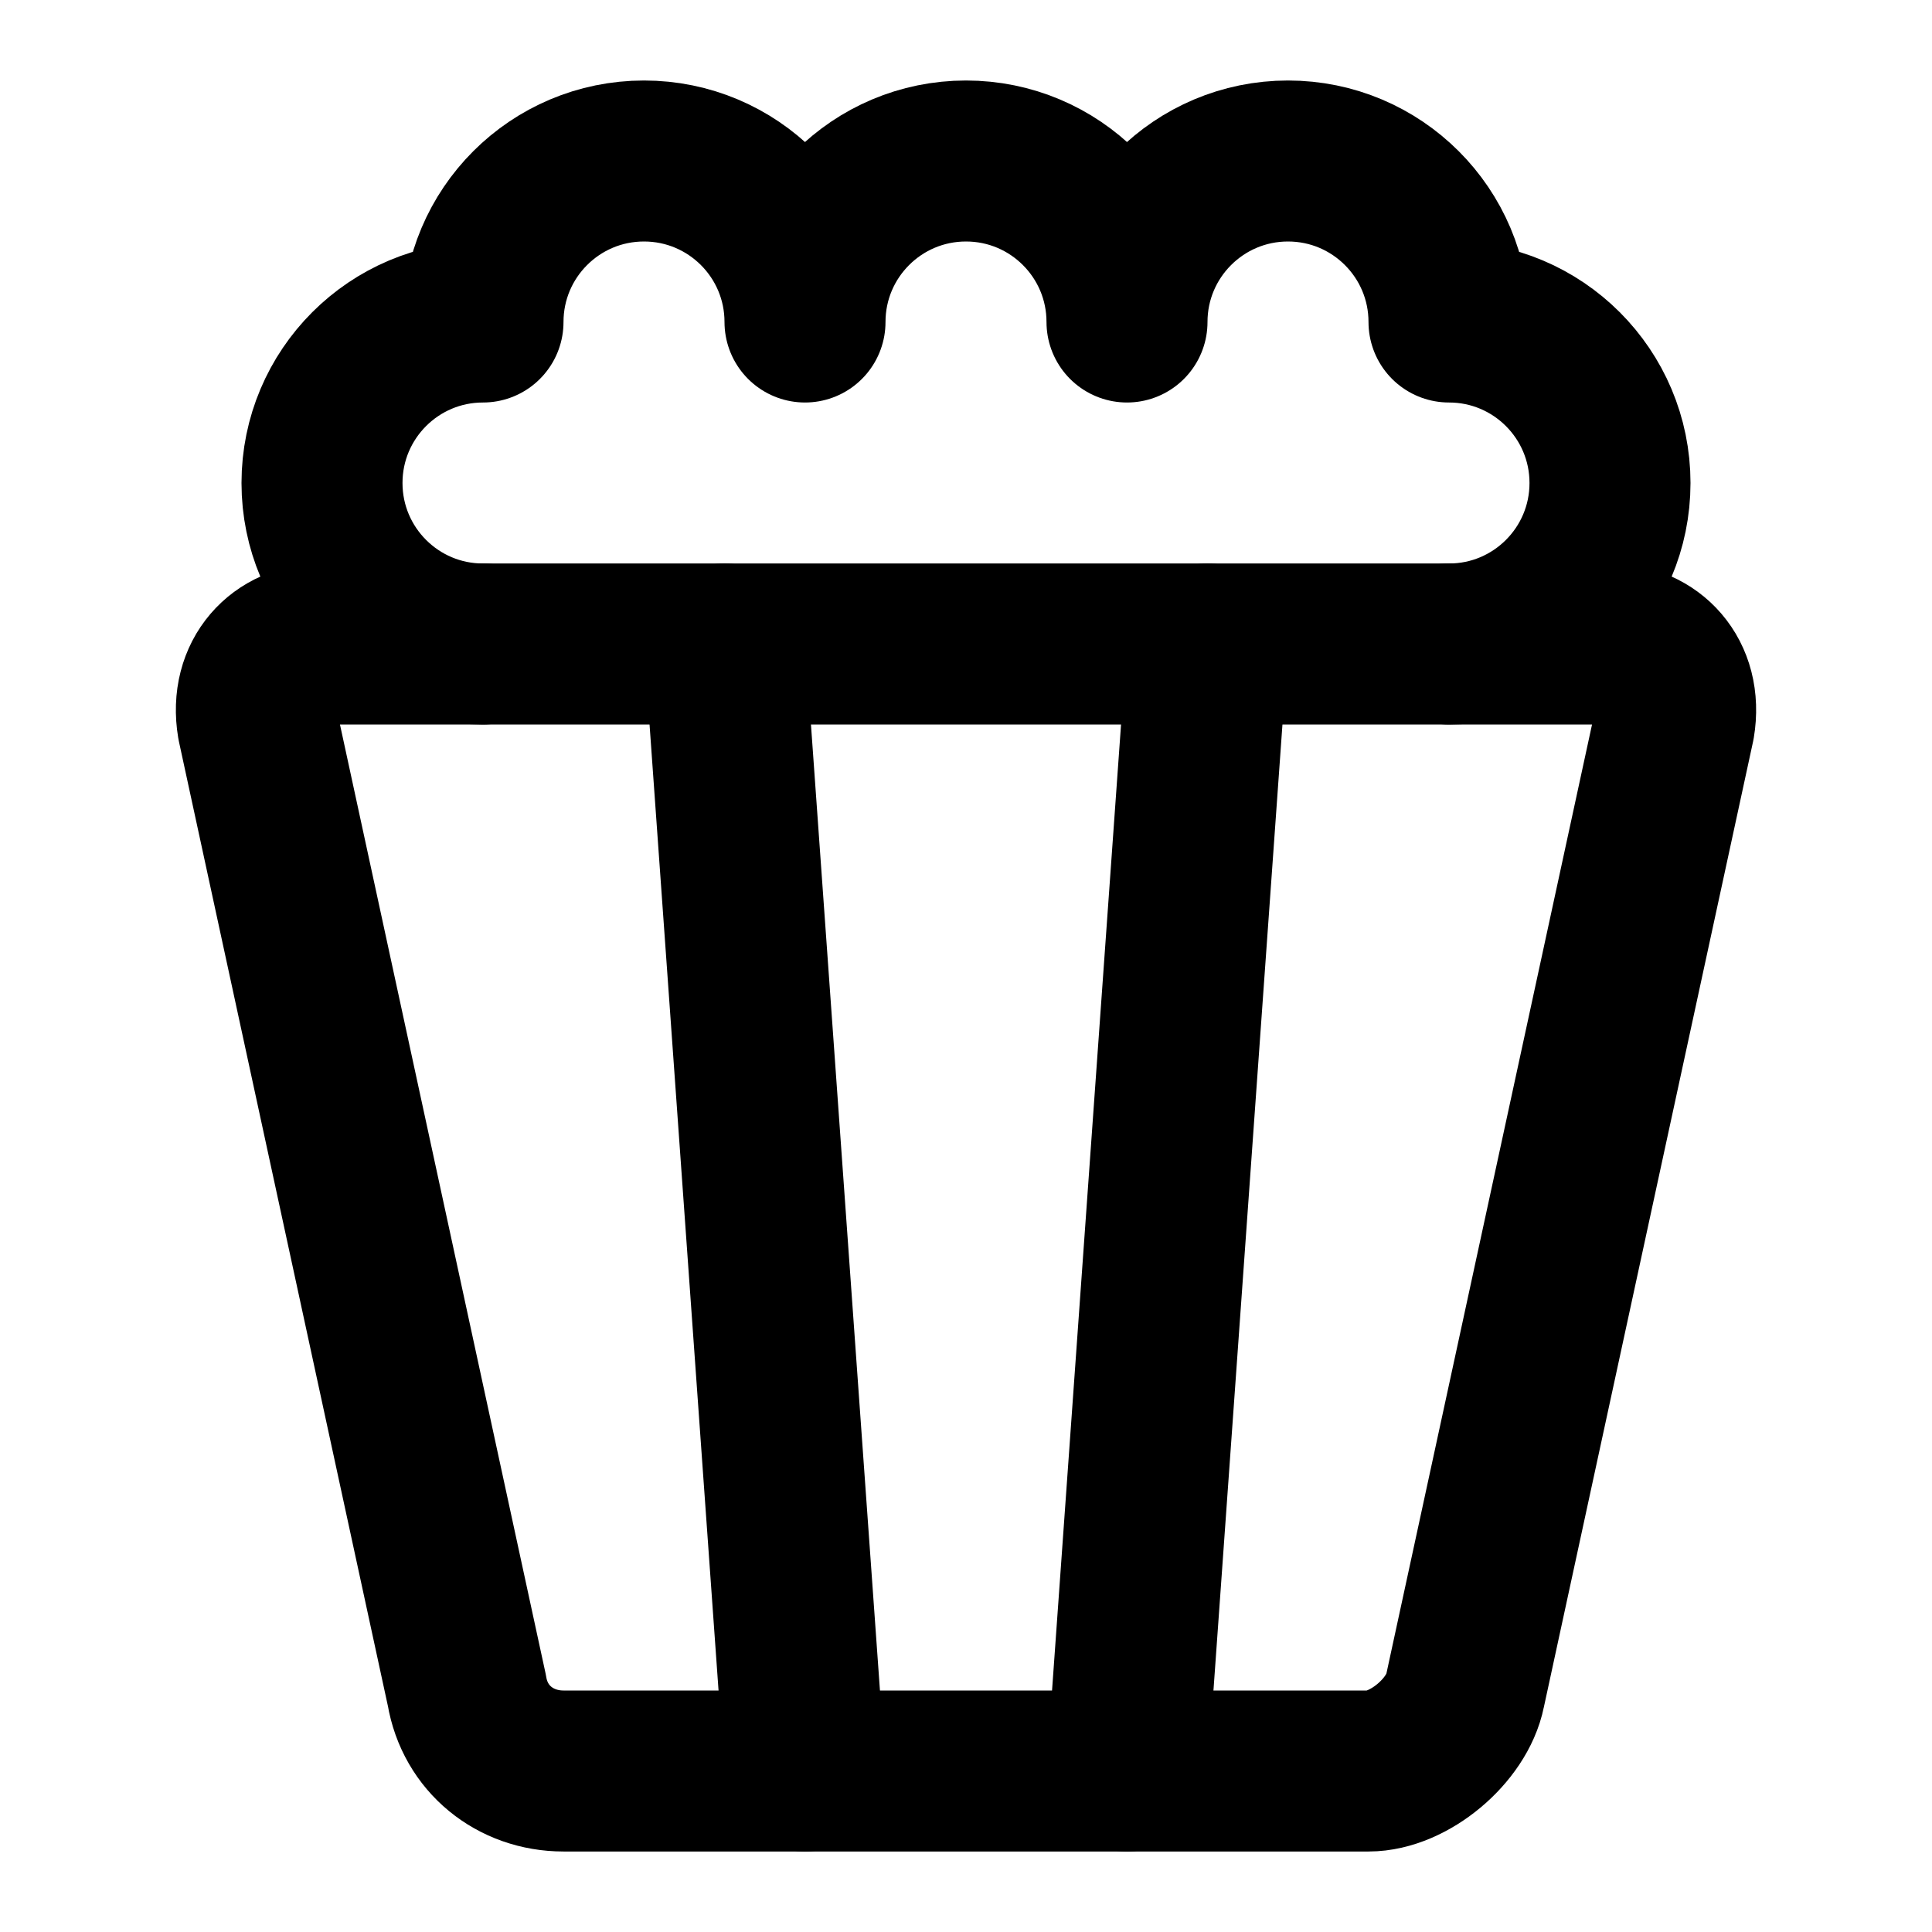
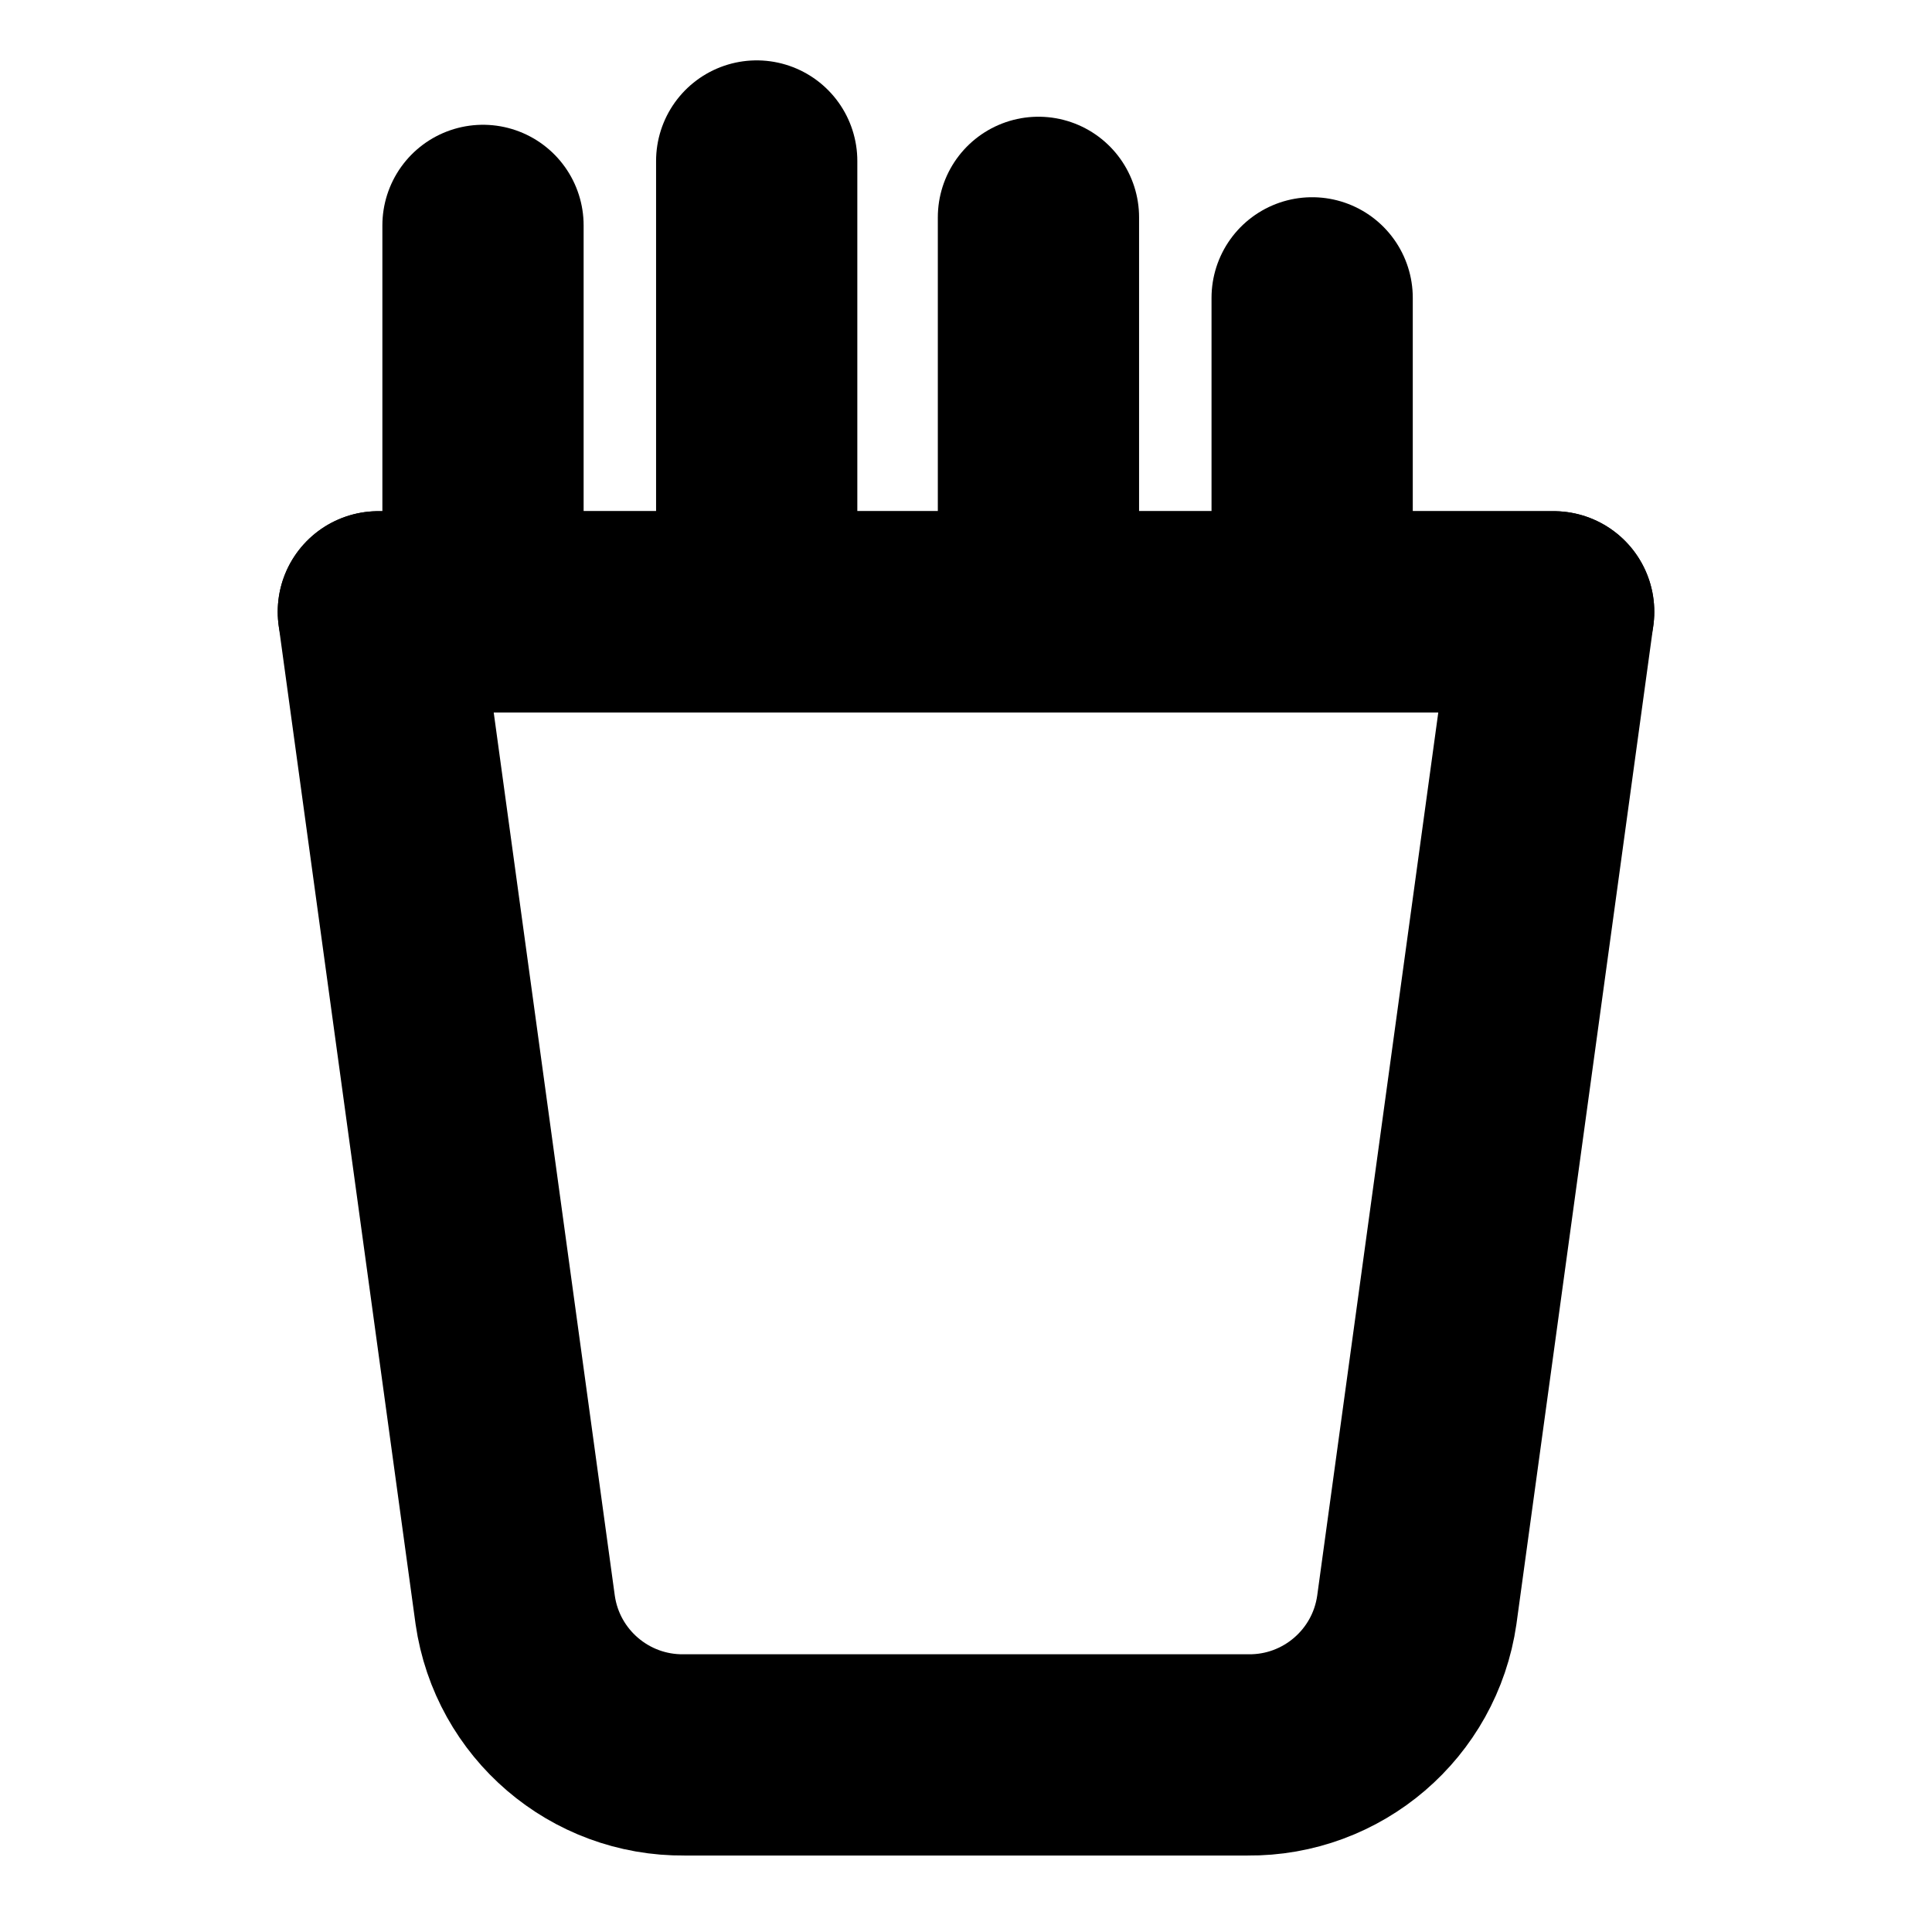
- <svg xmlns="http://www.w3.org/2000/svg" viewBox="0 0 24 24" aria-hidden="true" fill="none" stroke="#000" stroke-width="2" stroke-linecap="round" stroke-linejoin="round">
-   <path d="M18 8a2 2 0 0 0 0-4 2 2 0 0 0-4 0 2 2 0 0 0-4 0 2 2 0 0 0-4 0 2 2 0 0 0 0 4" />
-   <path d="M10 22 9 8" />
-   <path d="m14 22 1-14" />
-   <path d="M20 8c.5 0 .9.4.8 1l-2.6 12c-.1.5-.7 1-1.2 1H7c-.6 0-1.1-.4-1.2-1L3.2 9c-.1-.6.3-1 .8-1Z" />
+ <svg xmlns="http://www.w3.org/2000/svg" viewBox="0 0 24 24" aria-hidden="true" fill="none" stroke="#000" stroke-width="2.5" stroke-linecap="round" stroke-linejoin="round">
+   <path d="M4.7 7.6h14.6" />
+   <path d="M6.0 7.6V2.8" />
+   <path d="M9.4 7.6V2.0" />
+   <path d="M12.9 7.6V2.7" />
+   <path d="M16.3 7.6V3.7" />
+   <path d="M19.3 7.6 17.6 20a2.1 2.1 0 0 1-2.1 1.8H8.5A2.1 2.1 0 0 1 6.4 20L4.7 7.6Z" />
</svg>
